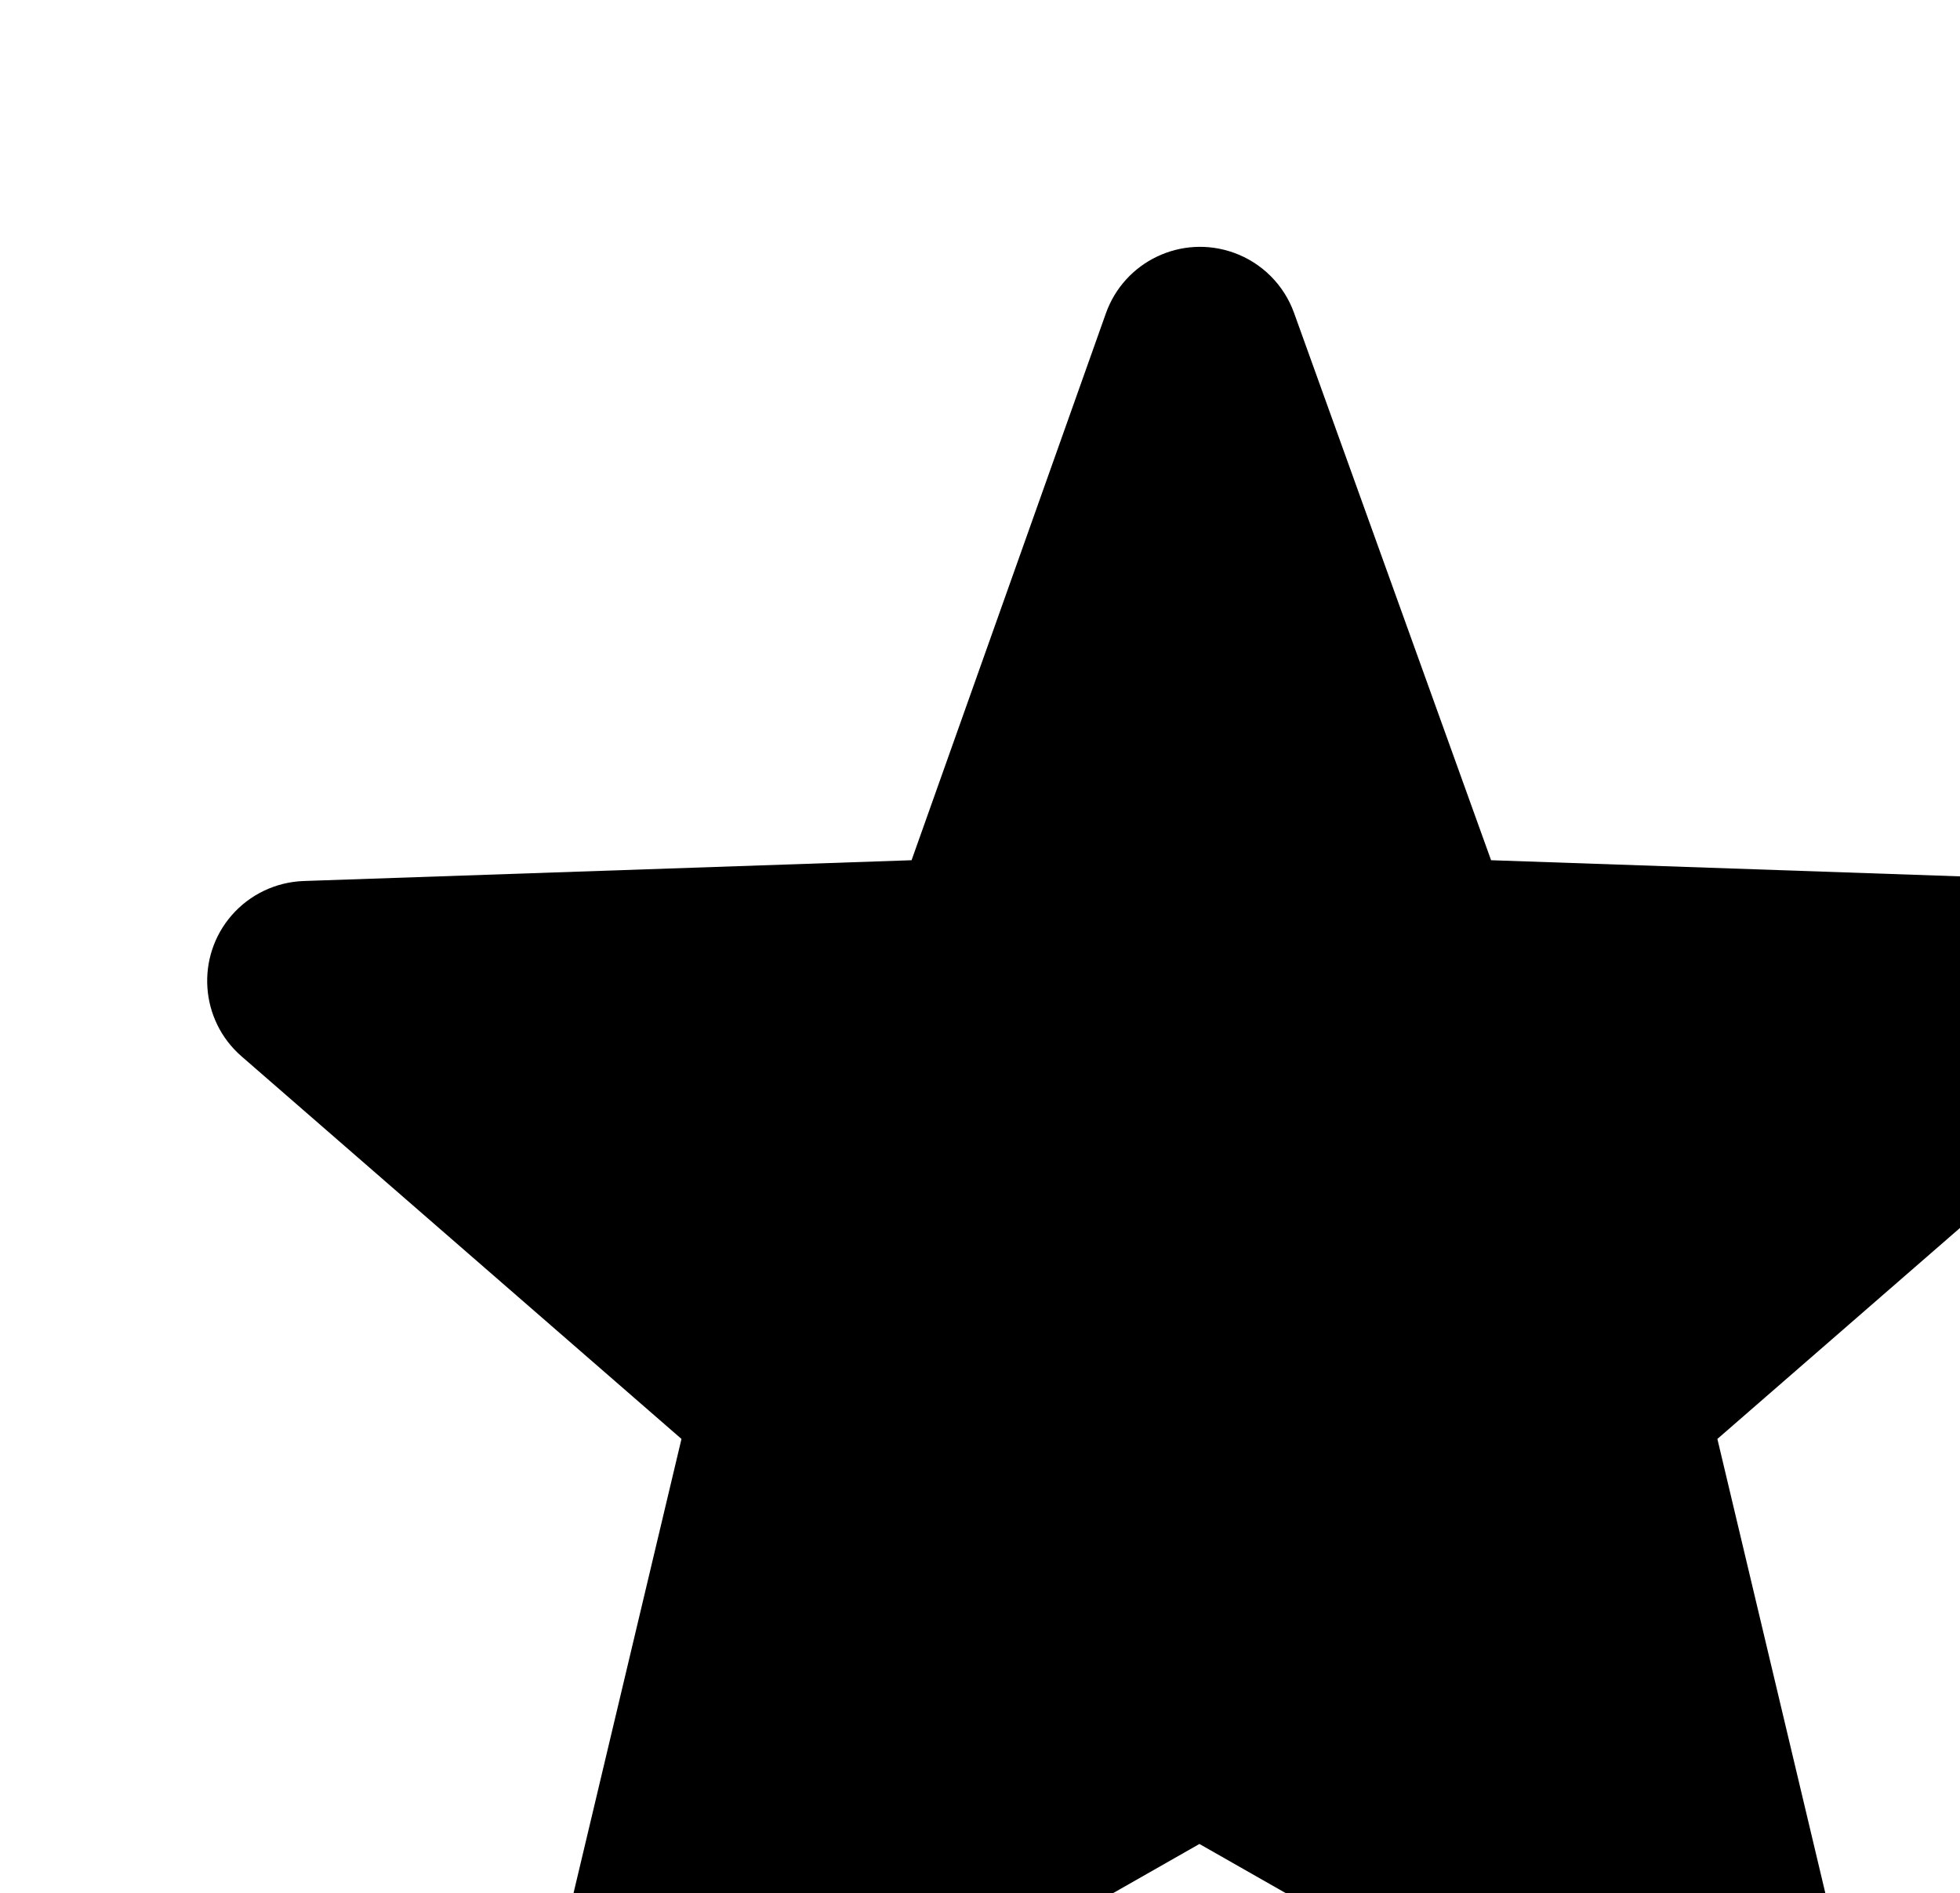
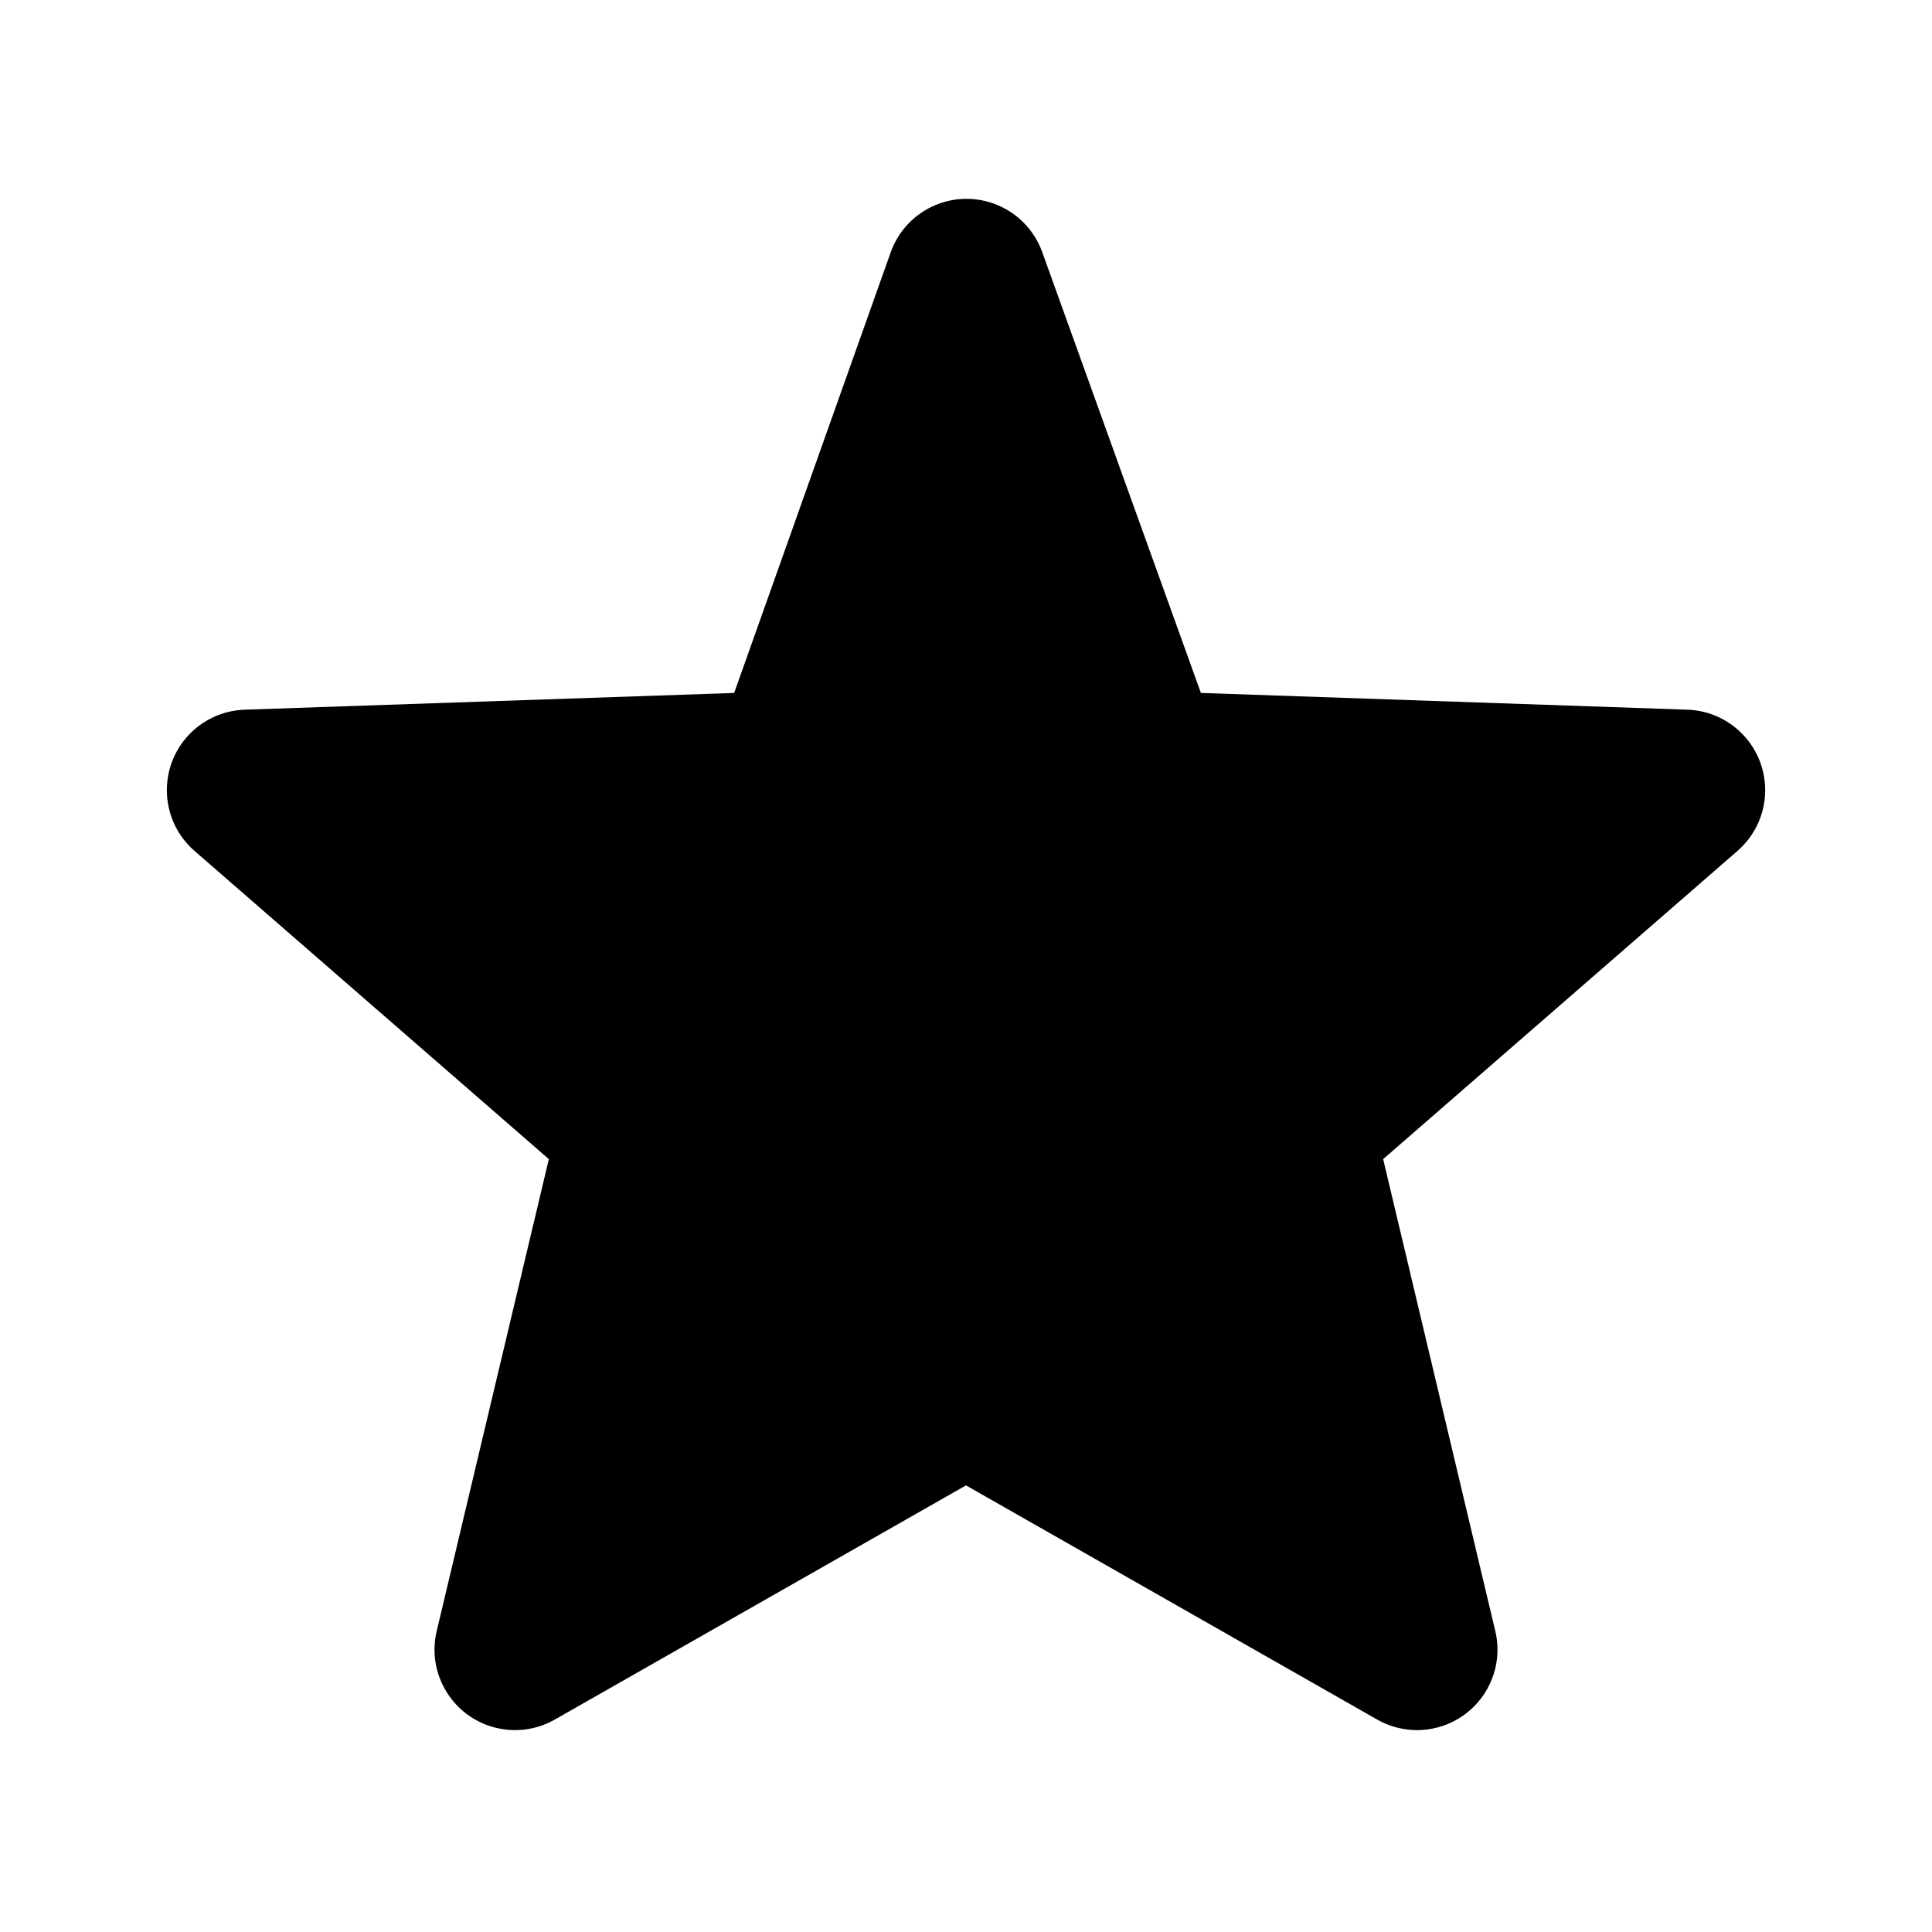
- <svg>
+ <svg xmlns="http://www.w3.org/2000/svg" width="24" height="24" viewBox="0 0 24 24">
  <path d="M12,18.452 L6.892,21.361 C6.413,21.634 5.802,21.467 5.529,20.987 C5.403,20.767 5.366,20.507 5.425,20.261 L6.818,14.399 L2.416,10.57 C2,10.208 1.956,9.576 2.318,9.159 C2.5,8.95 2.761,8.826 3.038,8.816 L9.12,8.608 L11.064,3.136 C11.249,2.615 11.82,2.343 12.341,2.528 C12.623,2.628 12.846,2.85 12.947,3.132 L14.918,8.608 L20.962,8.816 C21.514,8.835 21.946,9.298 21.927,9.85 C21.918,10.127 21.793,10.388 21.584,10.57 L17.182,14.399 L18.575,20.261 C18.703,20.798 18.371,21.337 17.834,21.465 C17.587,21.524 17.328,21.486 17.108,21.361 L12,18.452 Z" />
</svg>
